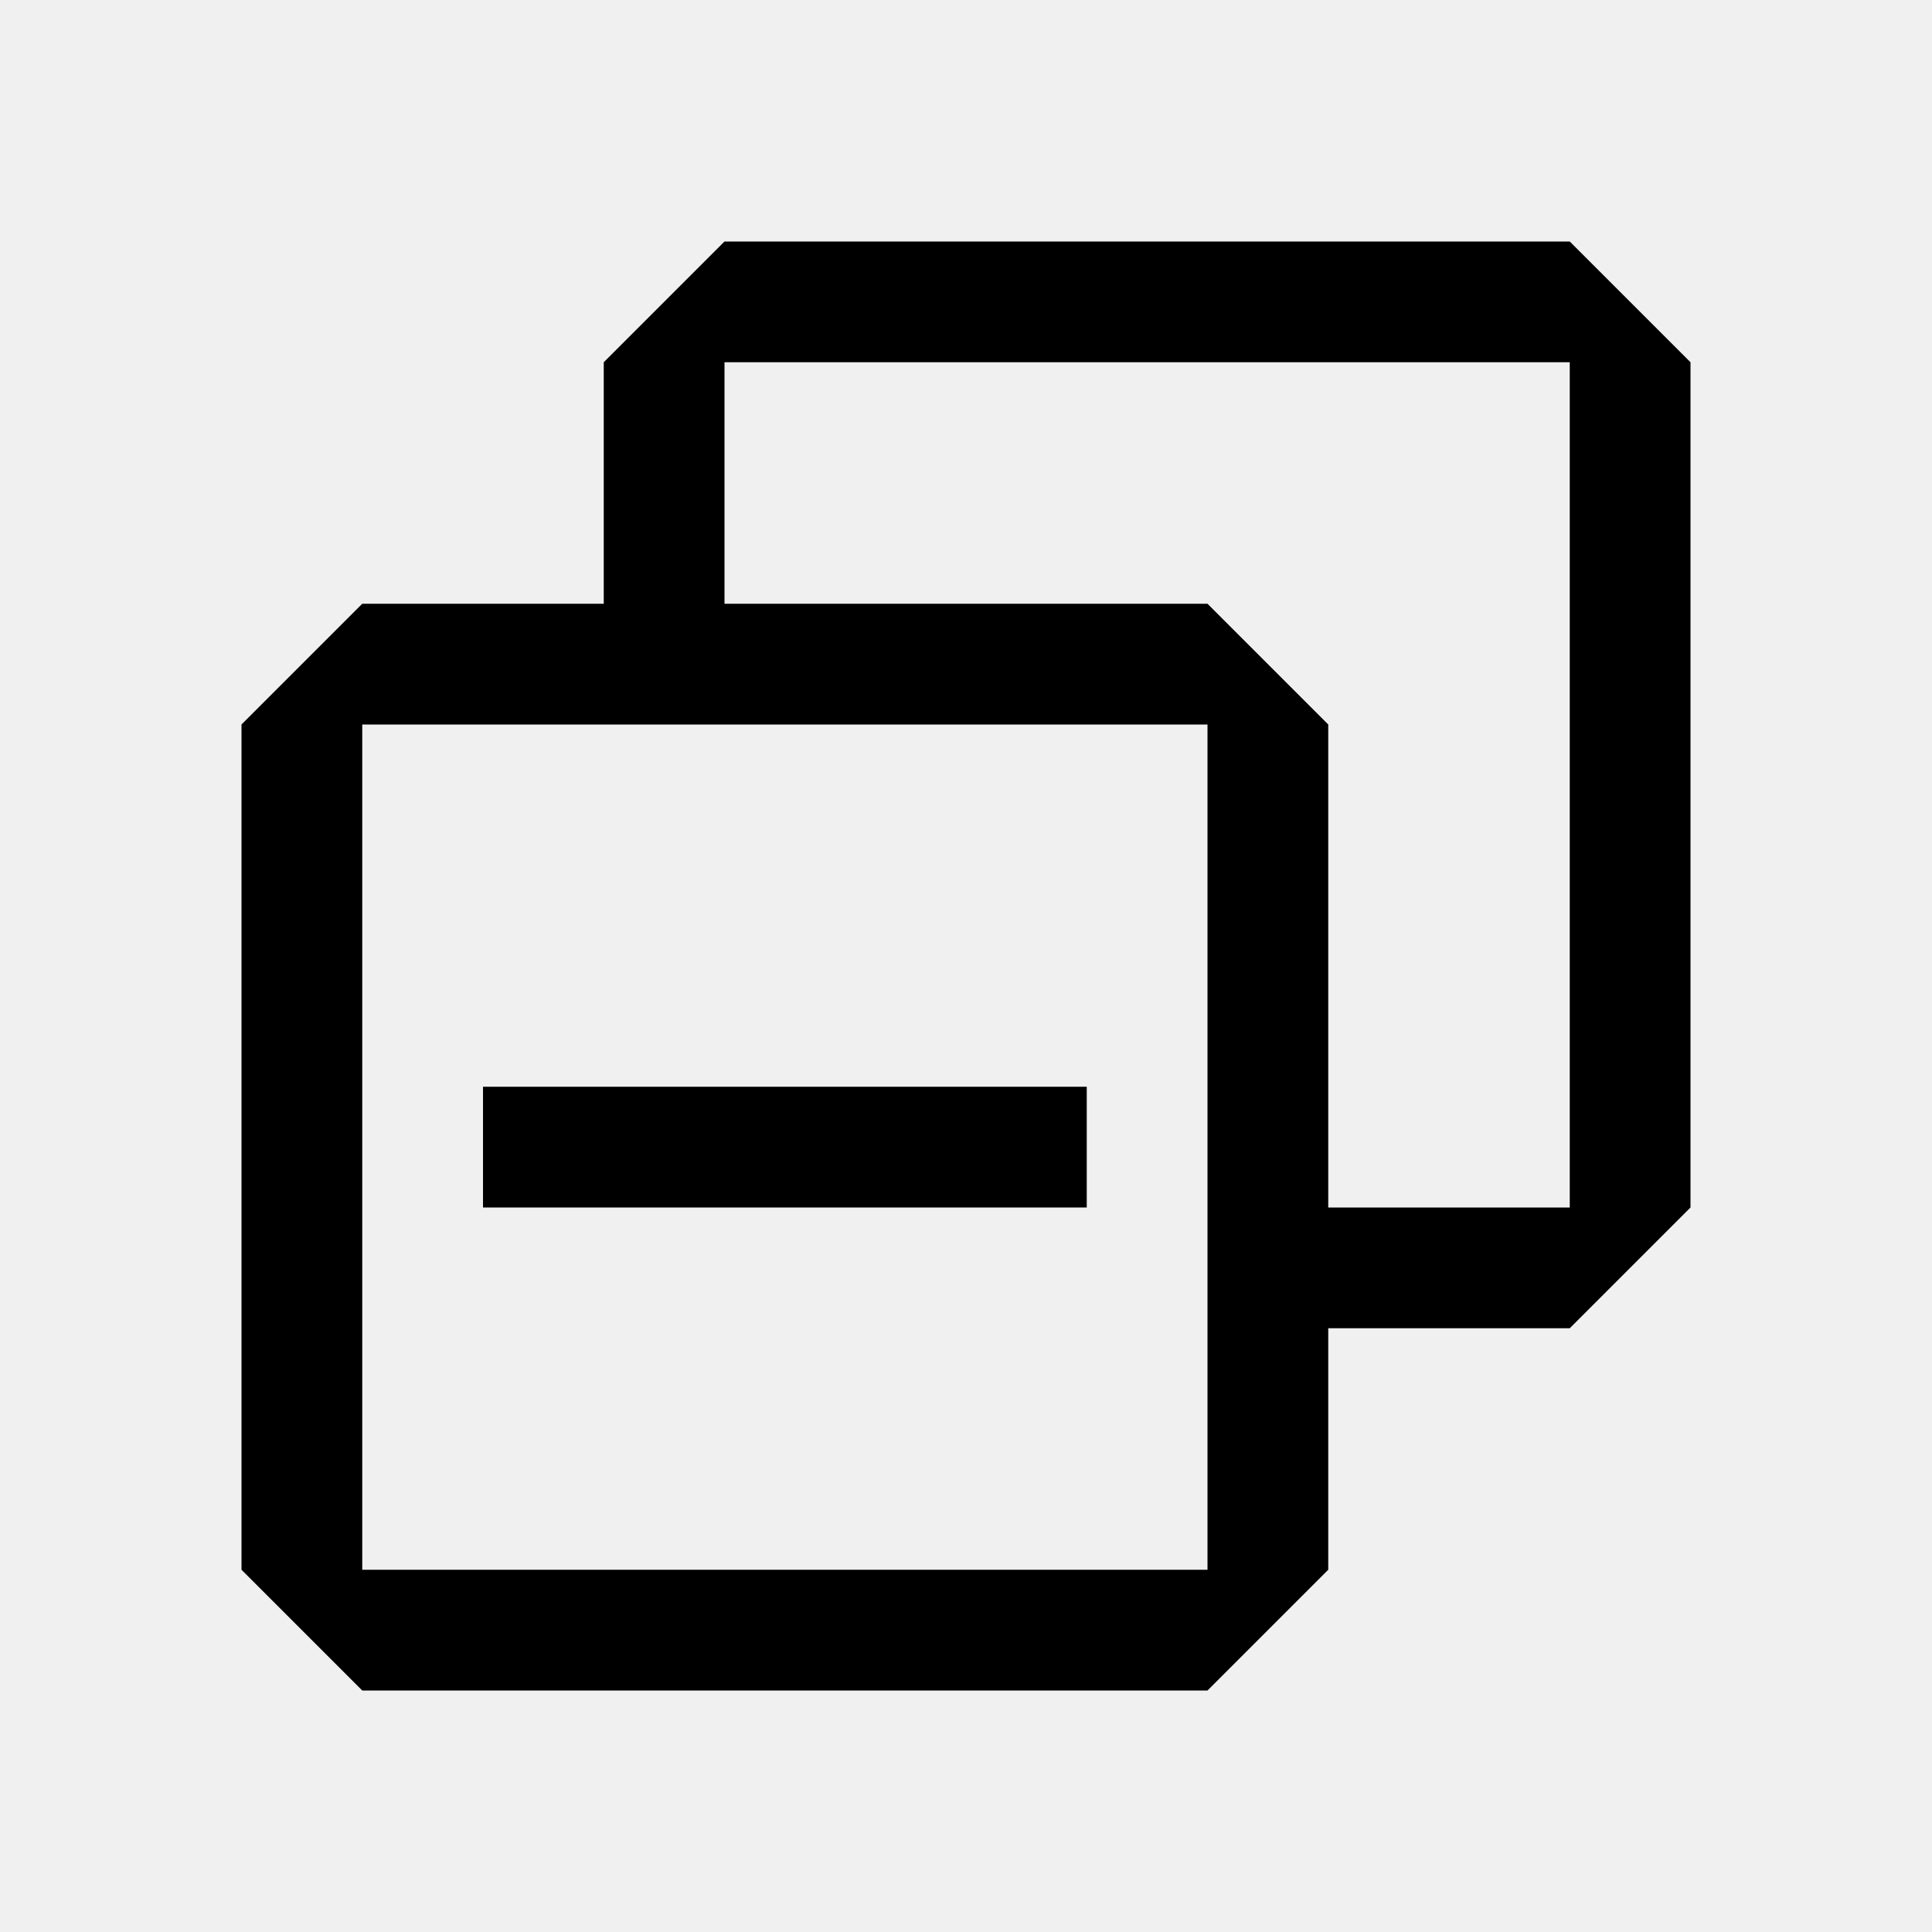
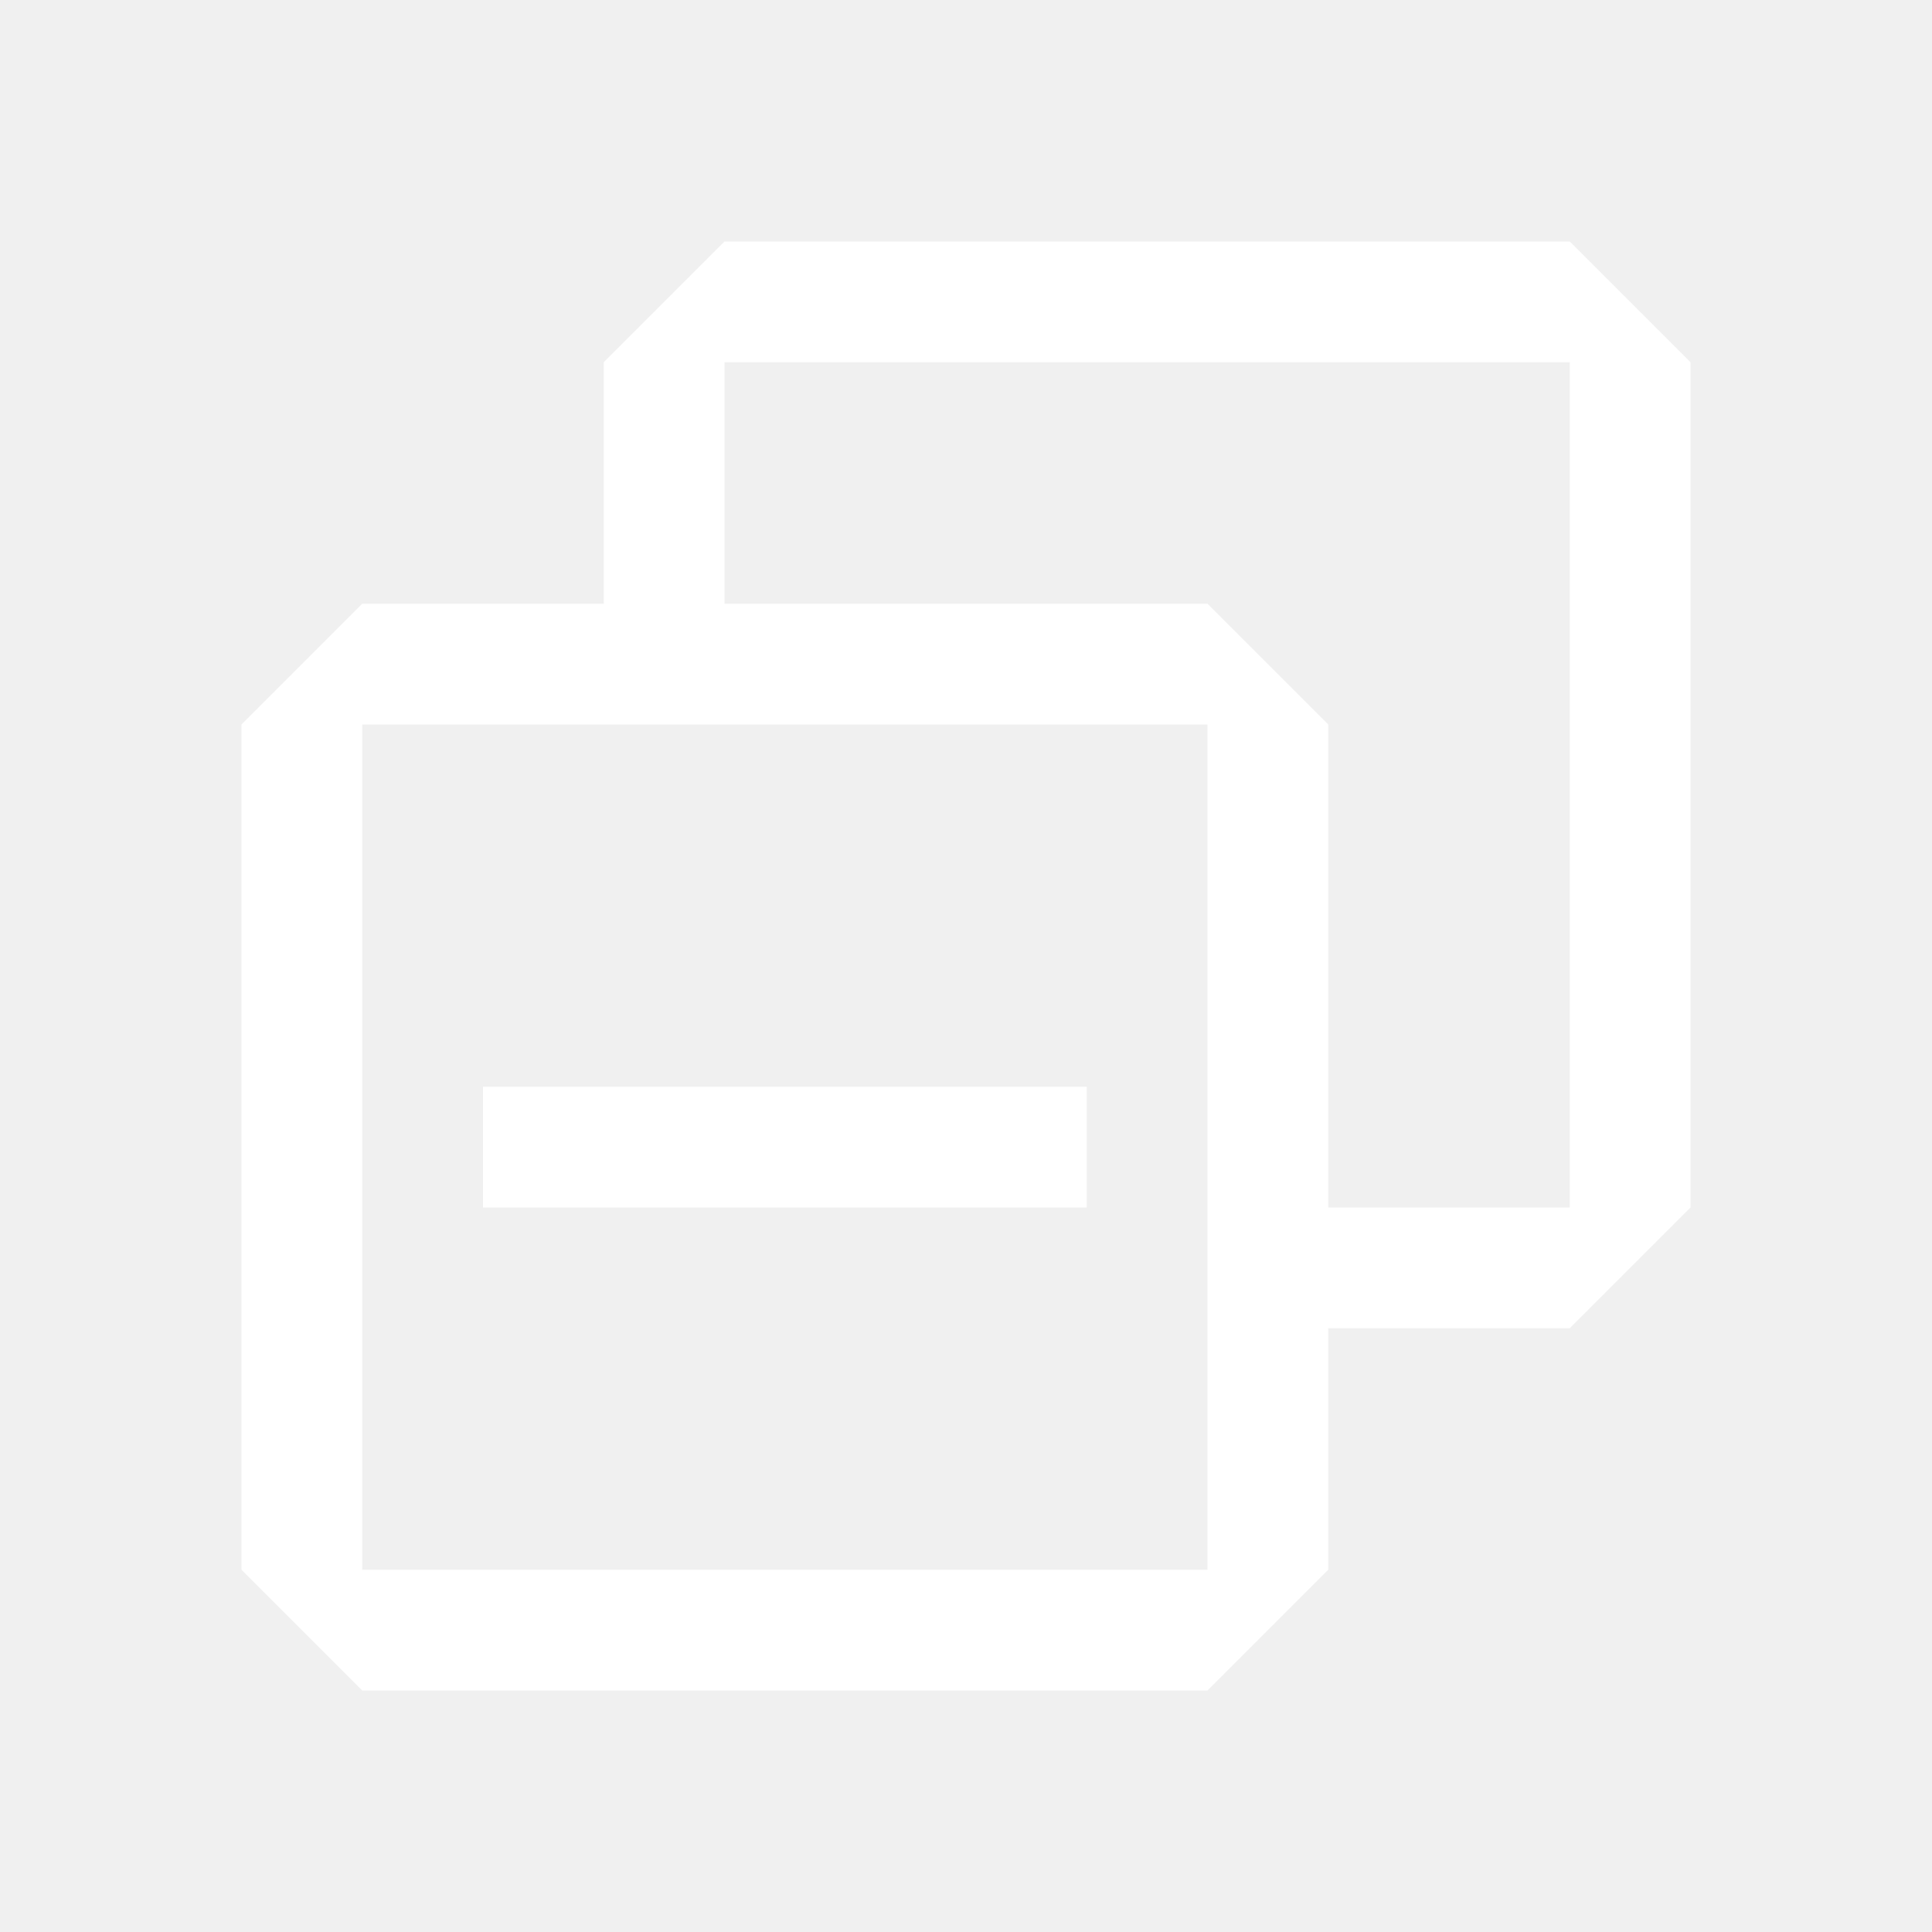
- <svg xmlns="http://www.w3.org/2000/svg" width="64px" height="64px" viewBox="0 0 16 16" fill="#000000">
+ <svg xmlns="http://www.w3.org/2000/svg" width="64px" height="64px" viewBox="0 0 16 16" fill="#FFFFFF">
  <g id="SVGRepo_bgCarrier" stroke-width="0" />
  <g id="SVGRepo_tracerCarrier" stroke-linecap="round" stroke-linejoin="round" />
  <g id="SVGRepo_iconCarrier">
    <path d="M9 9H4v1h5V9z" />
    <path fill-rule="evenodd" clip-rule="evenodd" d="M5 3l1-1h7l1 1v7l-1 1h-2v2l-1 1H3l-1-1V6l1-1h2V3zm1 2h4l1 1v4h2V3H6v2zm4 1H3v7h7V6z" />
  </g>
</svg>
